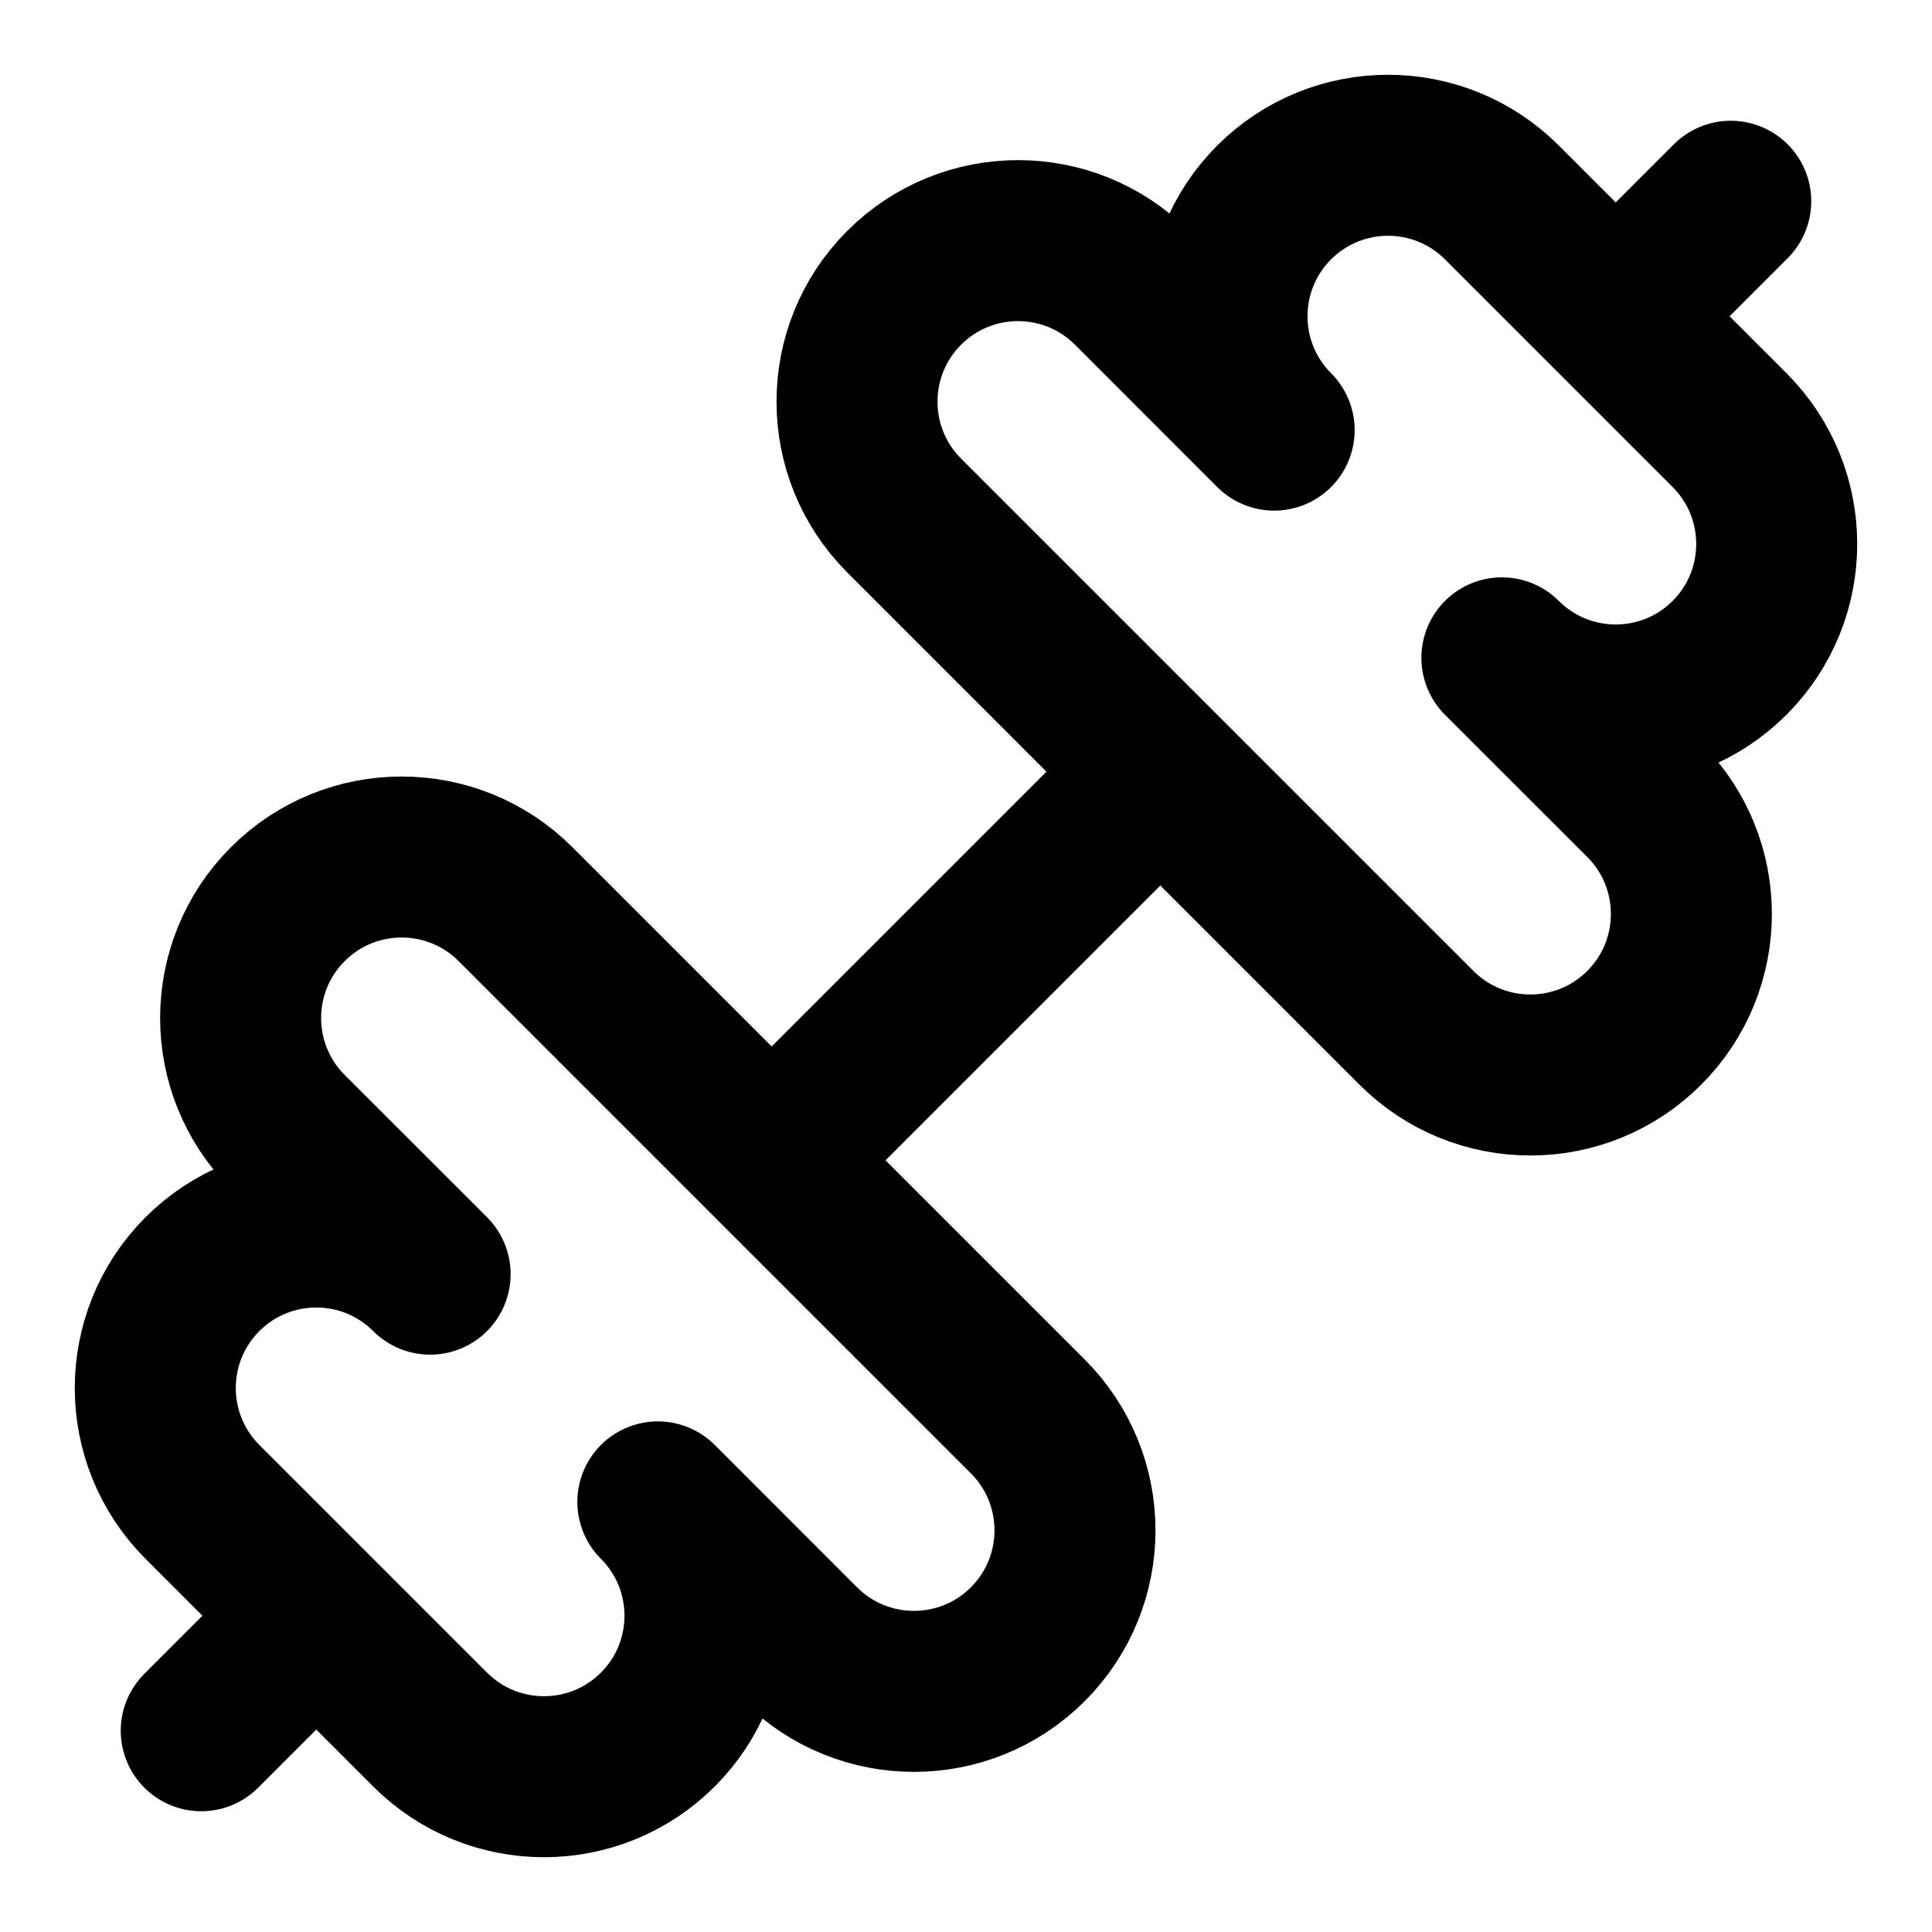
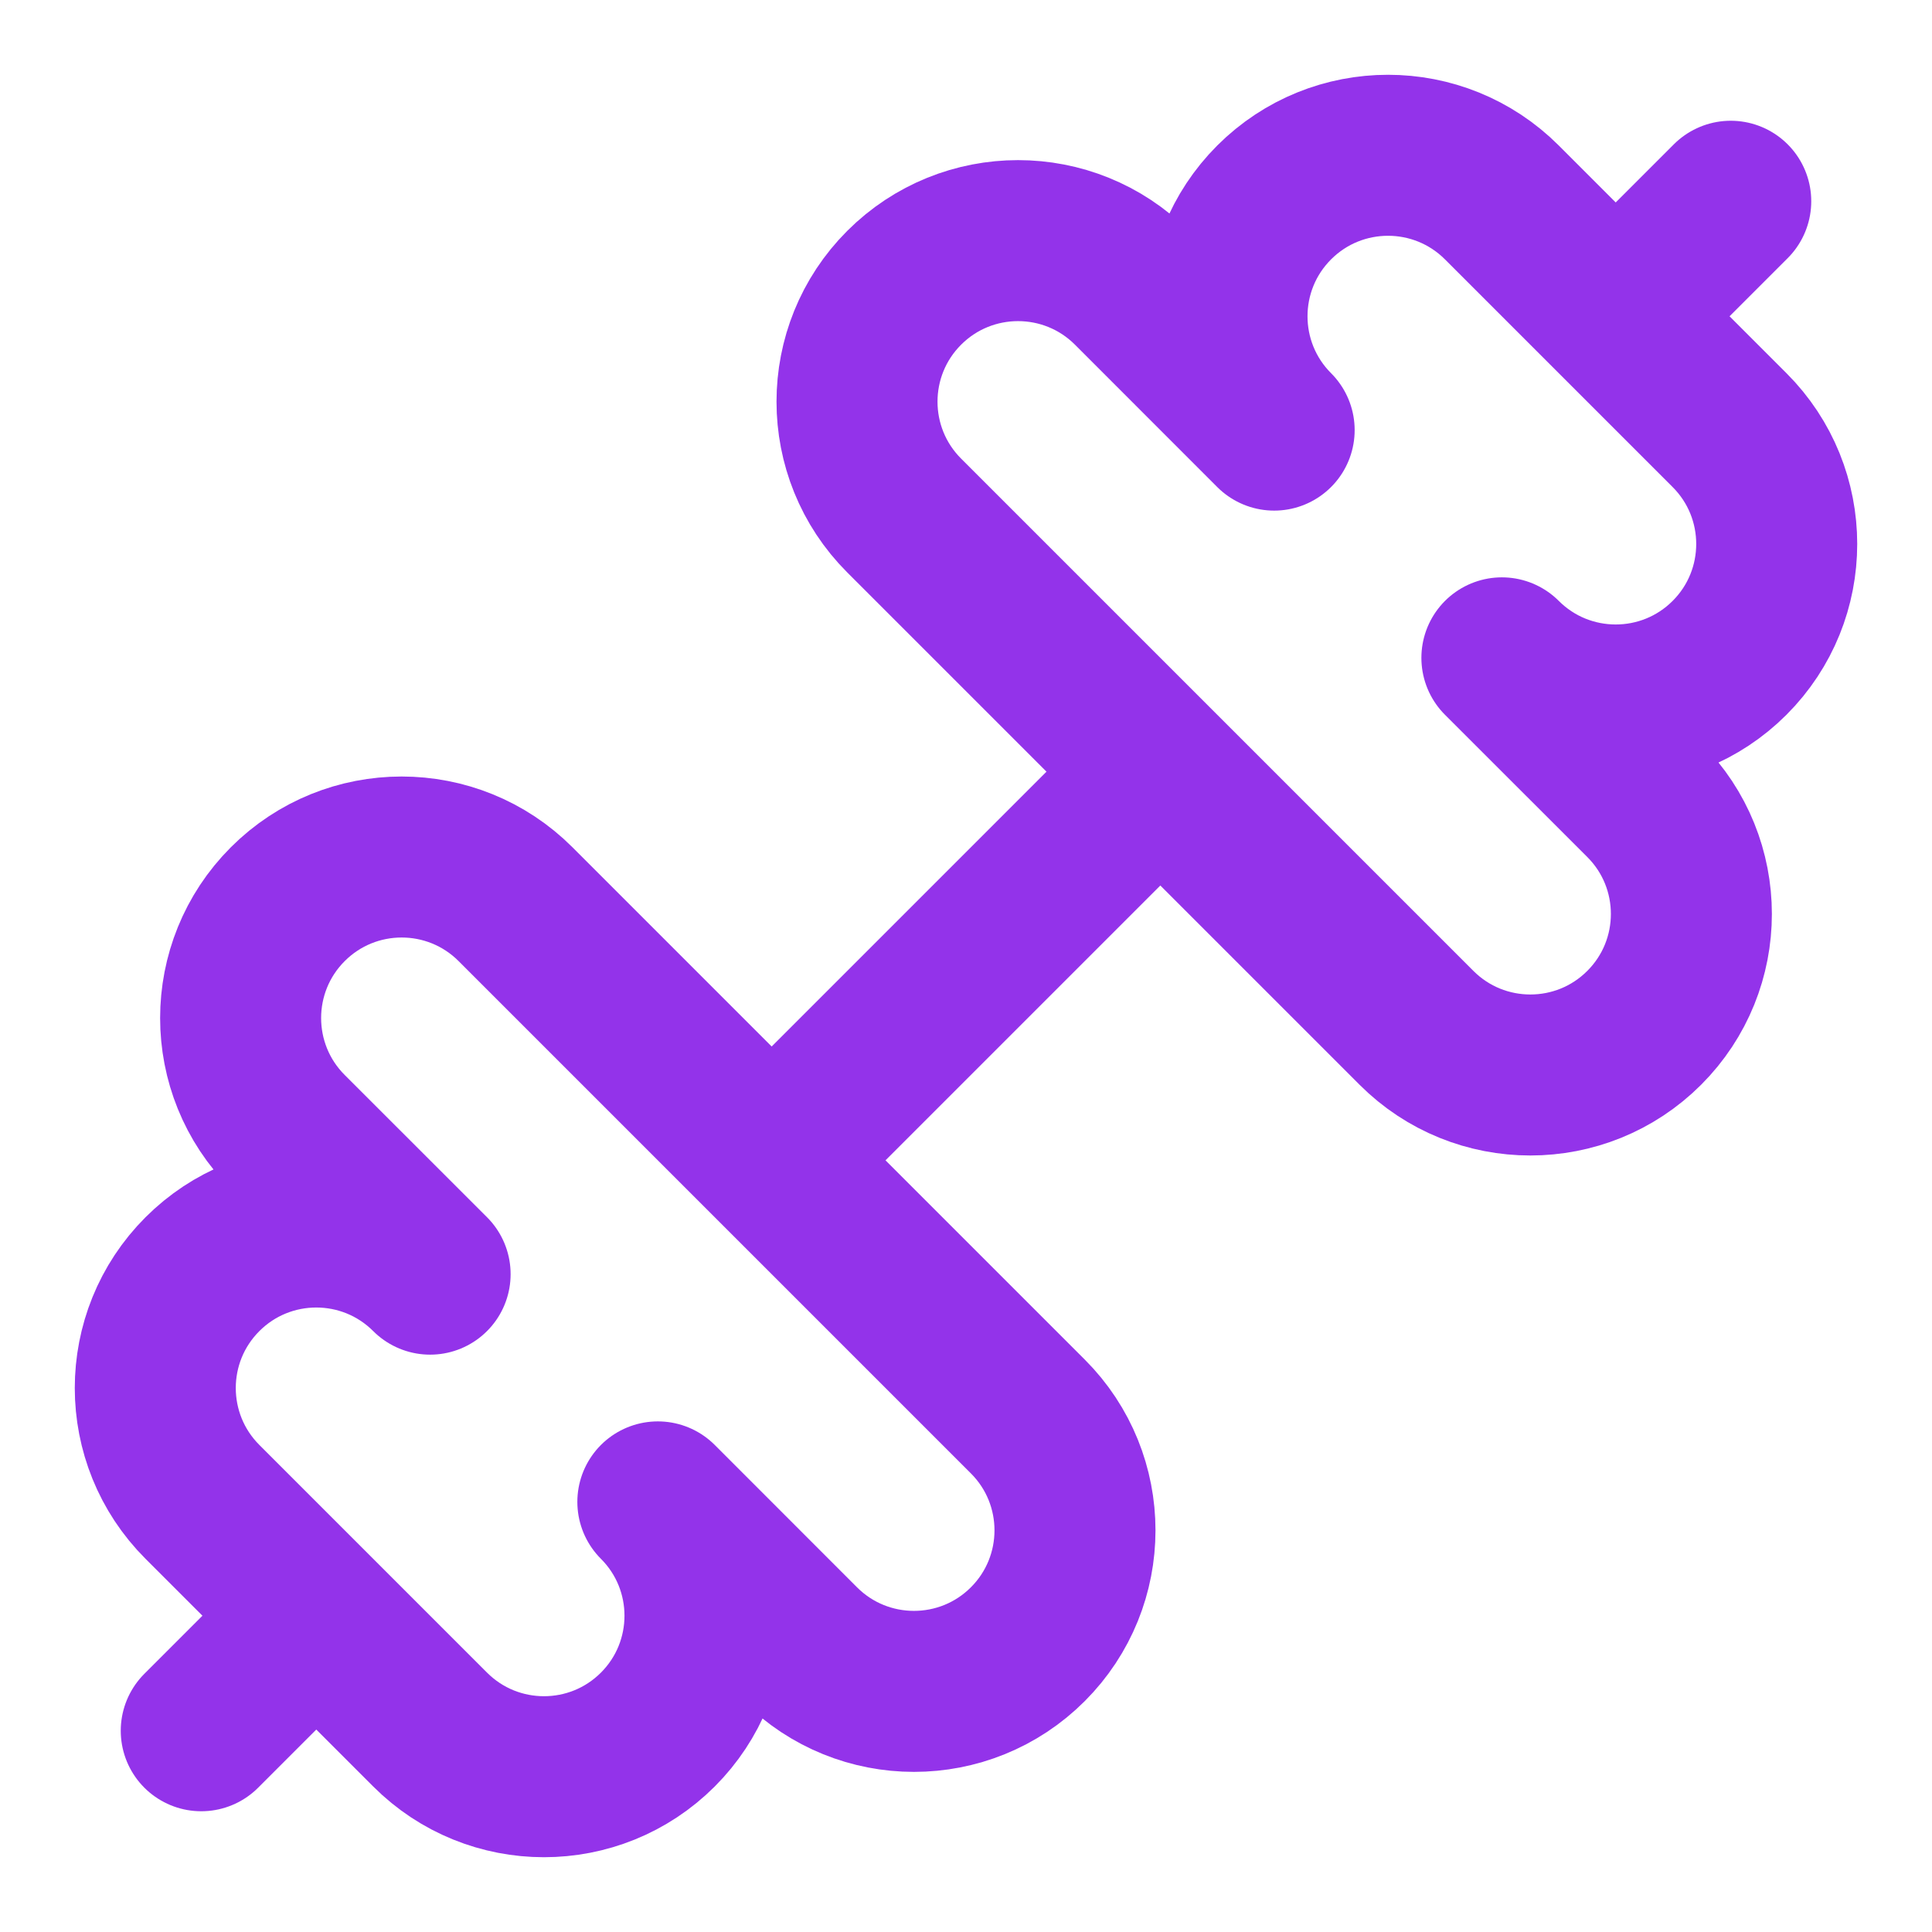
- <svg xmlns="http://www.w3.org/2000/svg" width="24" height="24" viewBox="0 0 24 24" fill="none" stroke="currentColor" stroke-width="2" stroke-linecap="round" stroke-linejoin="round" class="lucide lucide-dumbbell-icon lucide-dumbbell">
+ <svg xmlns="http://www.w3.org/2000/svg" width="24" height="24" viewBox="0 0 24 24" fill="none" stroke="#9333ea" stroke-width="2" stroke-linecap="round" stroke-linejoin="round" class="lucide lucide-dumbbell-icon lucide-dumbbell">
  <path d="M17.596 12.768a2 2 0 1 0 2.829-2.829l-1.768-1.767a2 2 0 0 0 2.828-2.829l-2.828-2.828a2 2 0 0 0-2.829 2.828l-1.767-1.768a2 2 0 1 0-2.829 2.829z" />
  <path d="m2.5 21.5 1.4-1.4" />
  <path d="m20.1 3.9 1.4-1.4" />
  <path d="M5.343 21.485a2 2 0 1 0 2.829-2.828l1.767 1.768a2 2 0 1 0 2.829-2.829l-6.364-6.364a2 2 0 1 0-2.829 2.829l1.768 1.767a2 2 0 0 0-2.828 2.829z" />
  <path d="m9.6 14.4 4.8-4.8" />
</svg>
